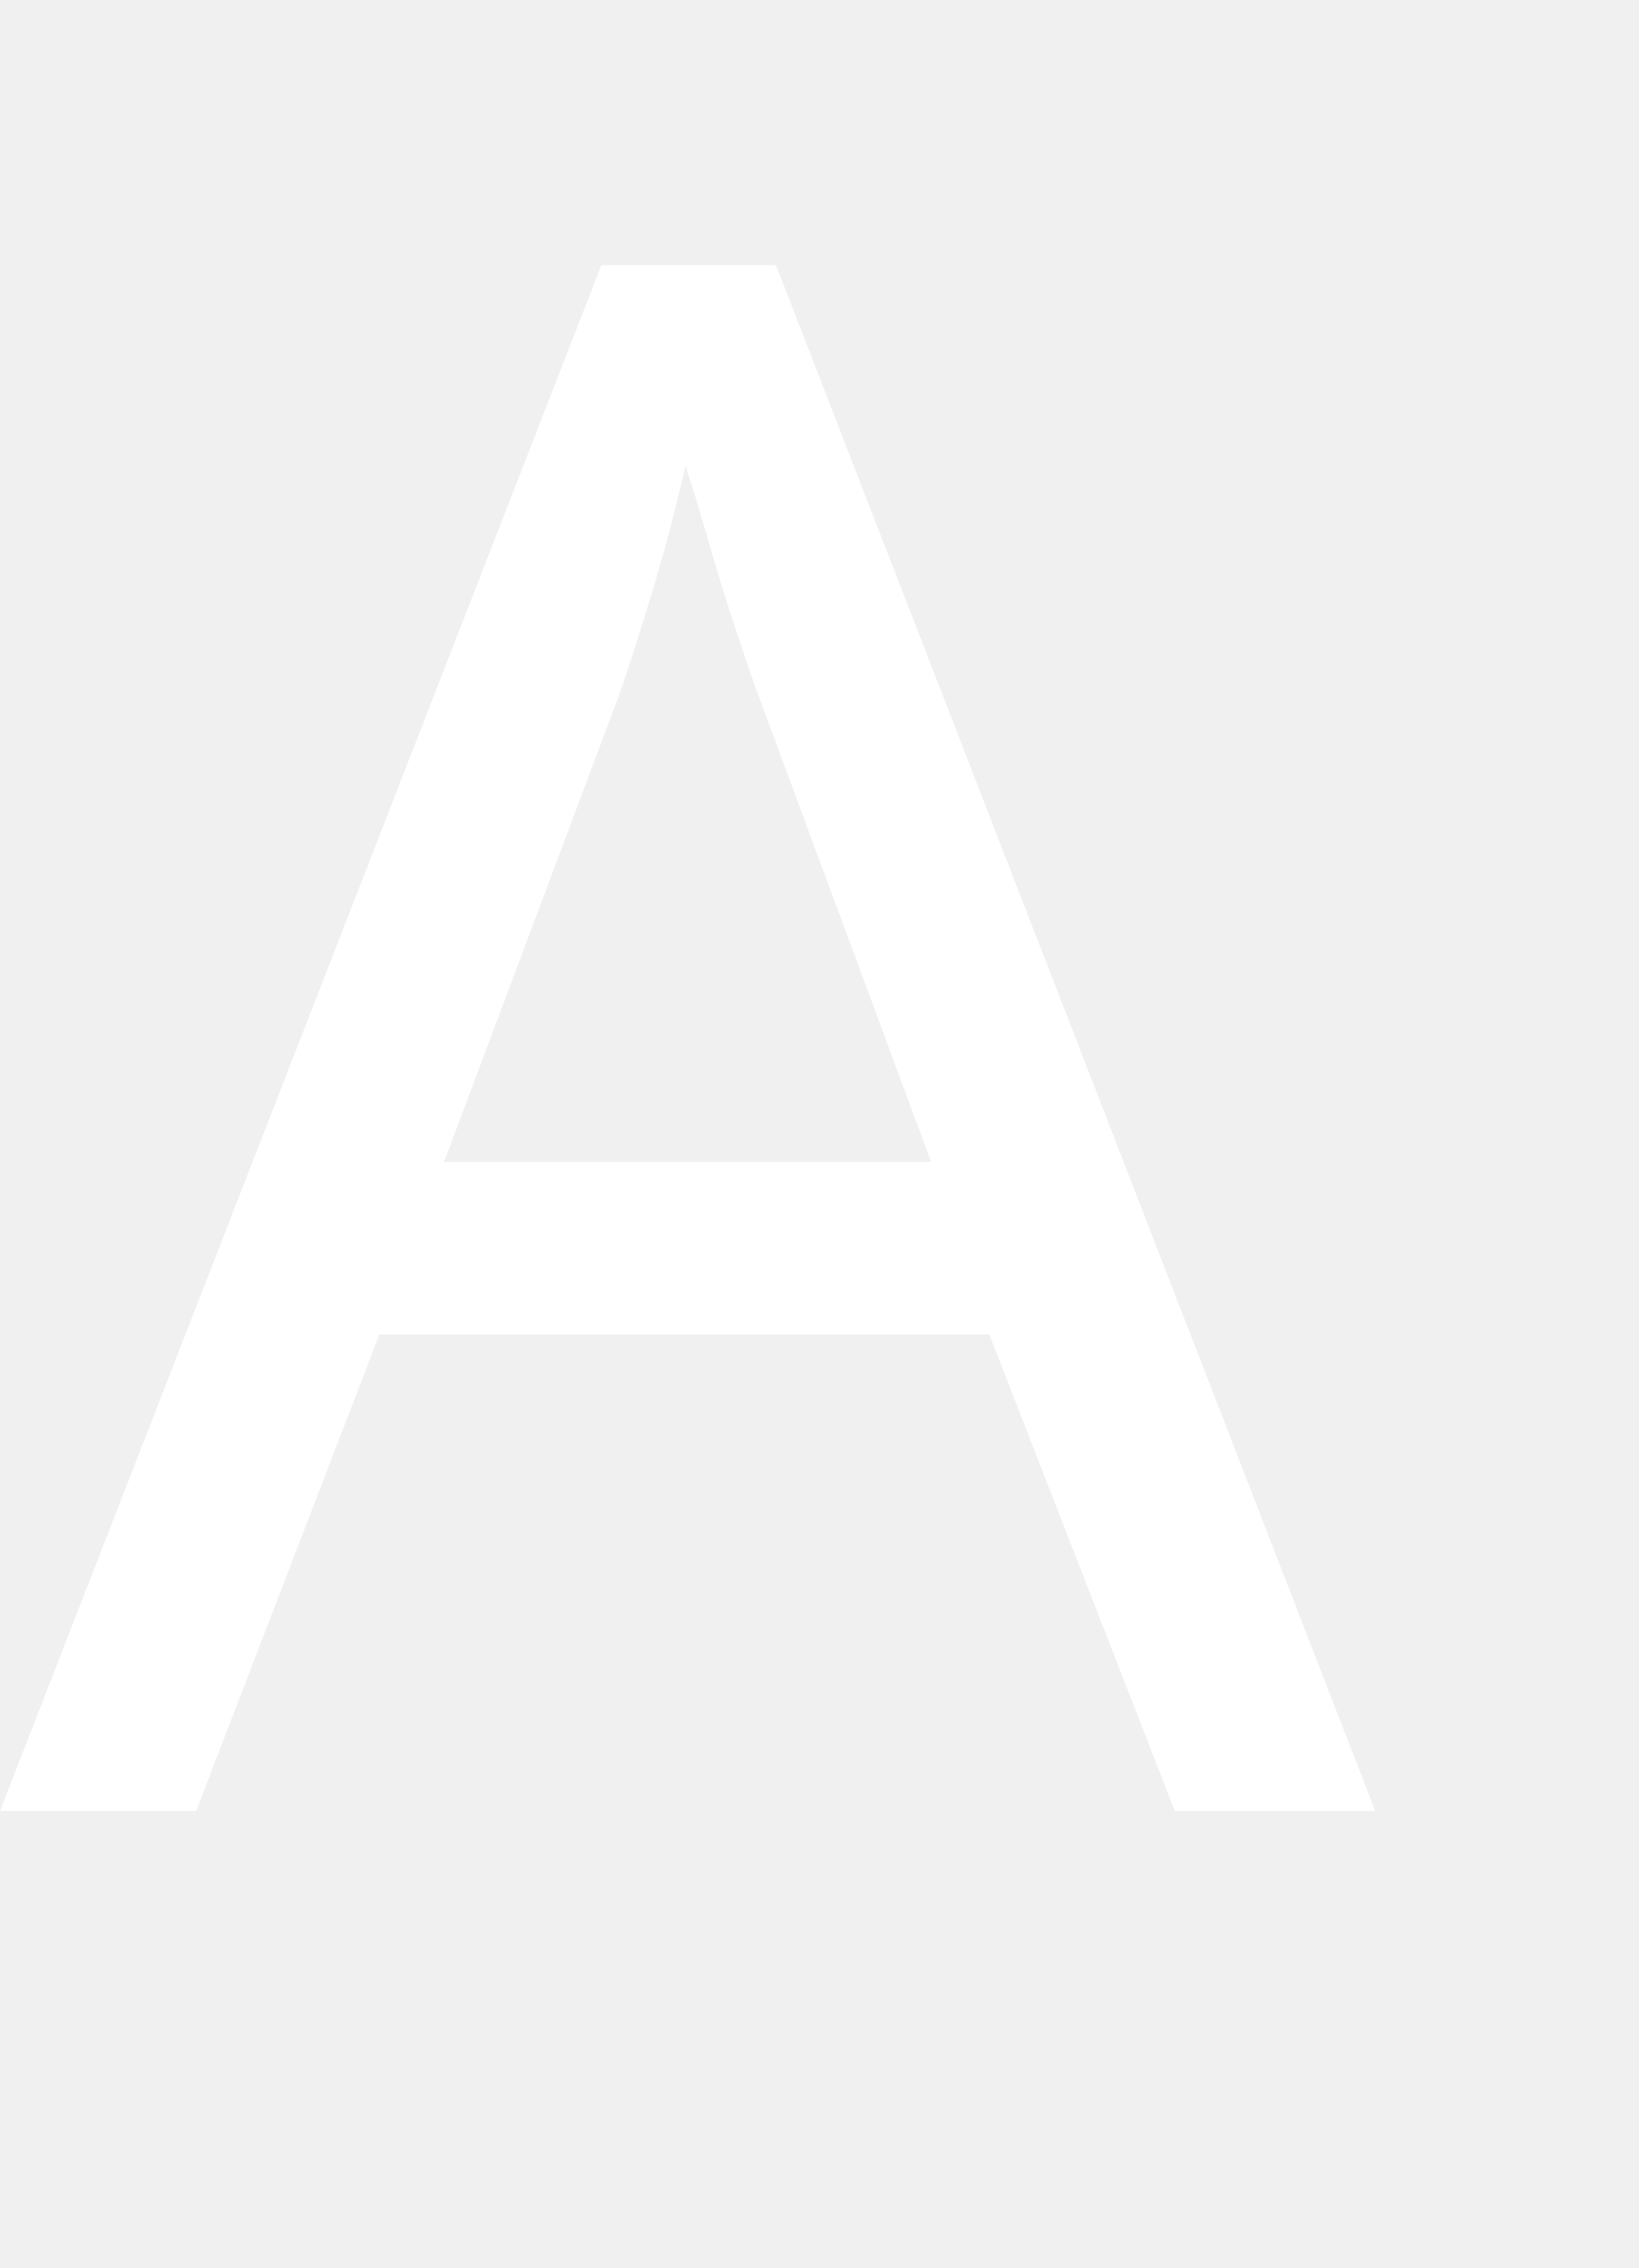
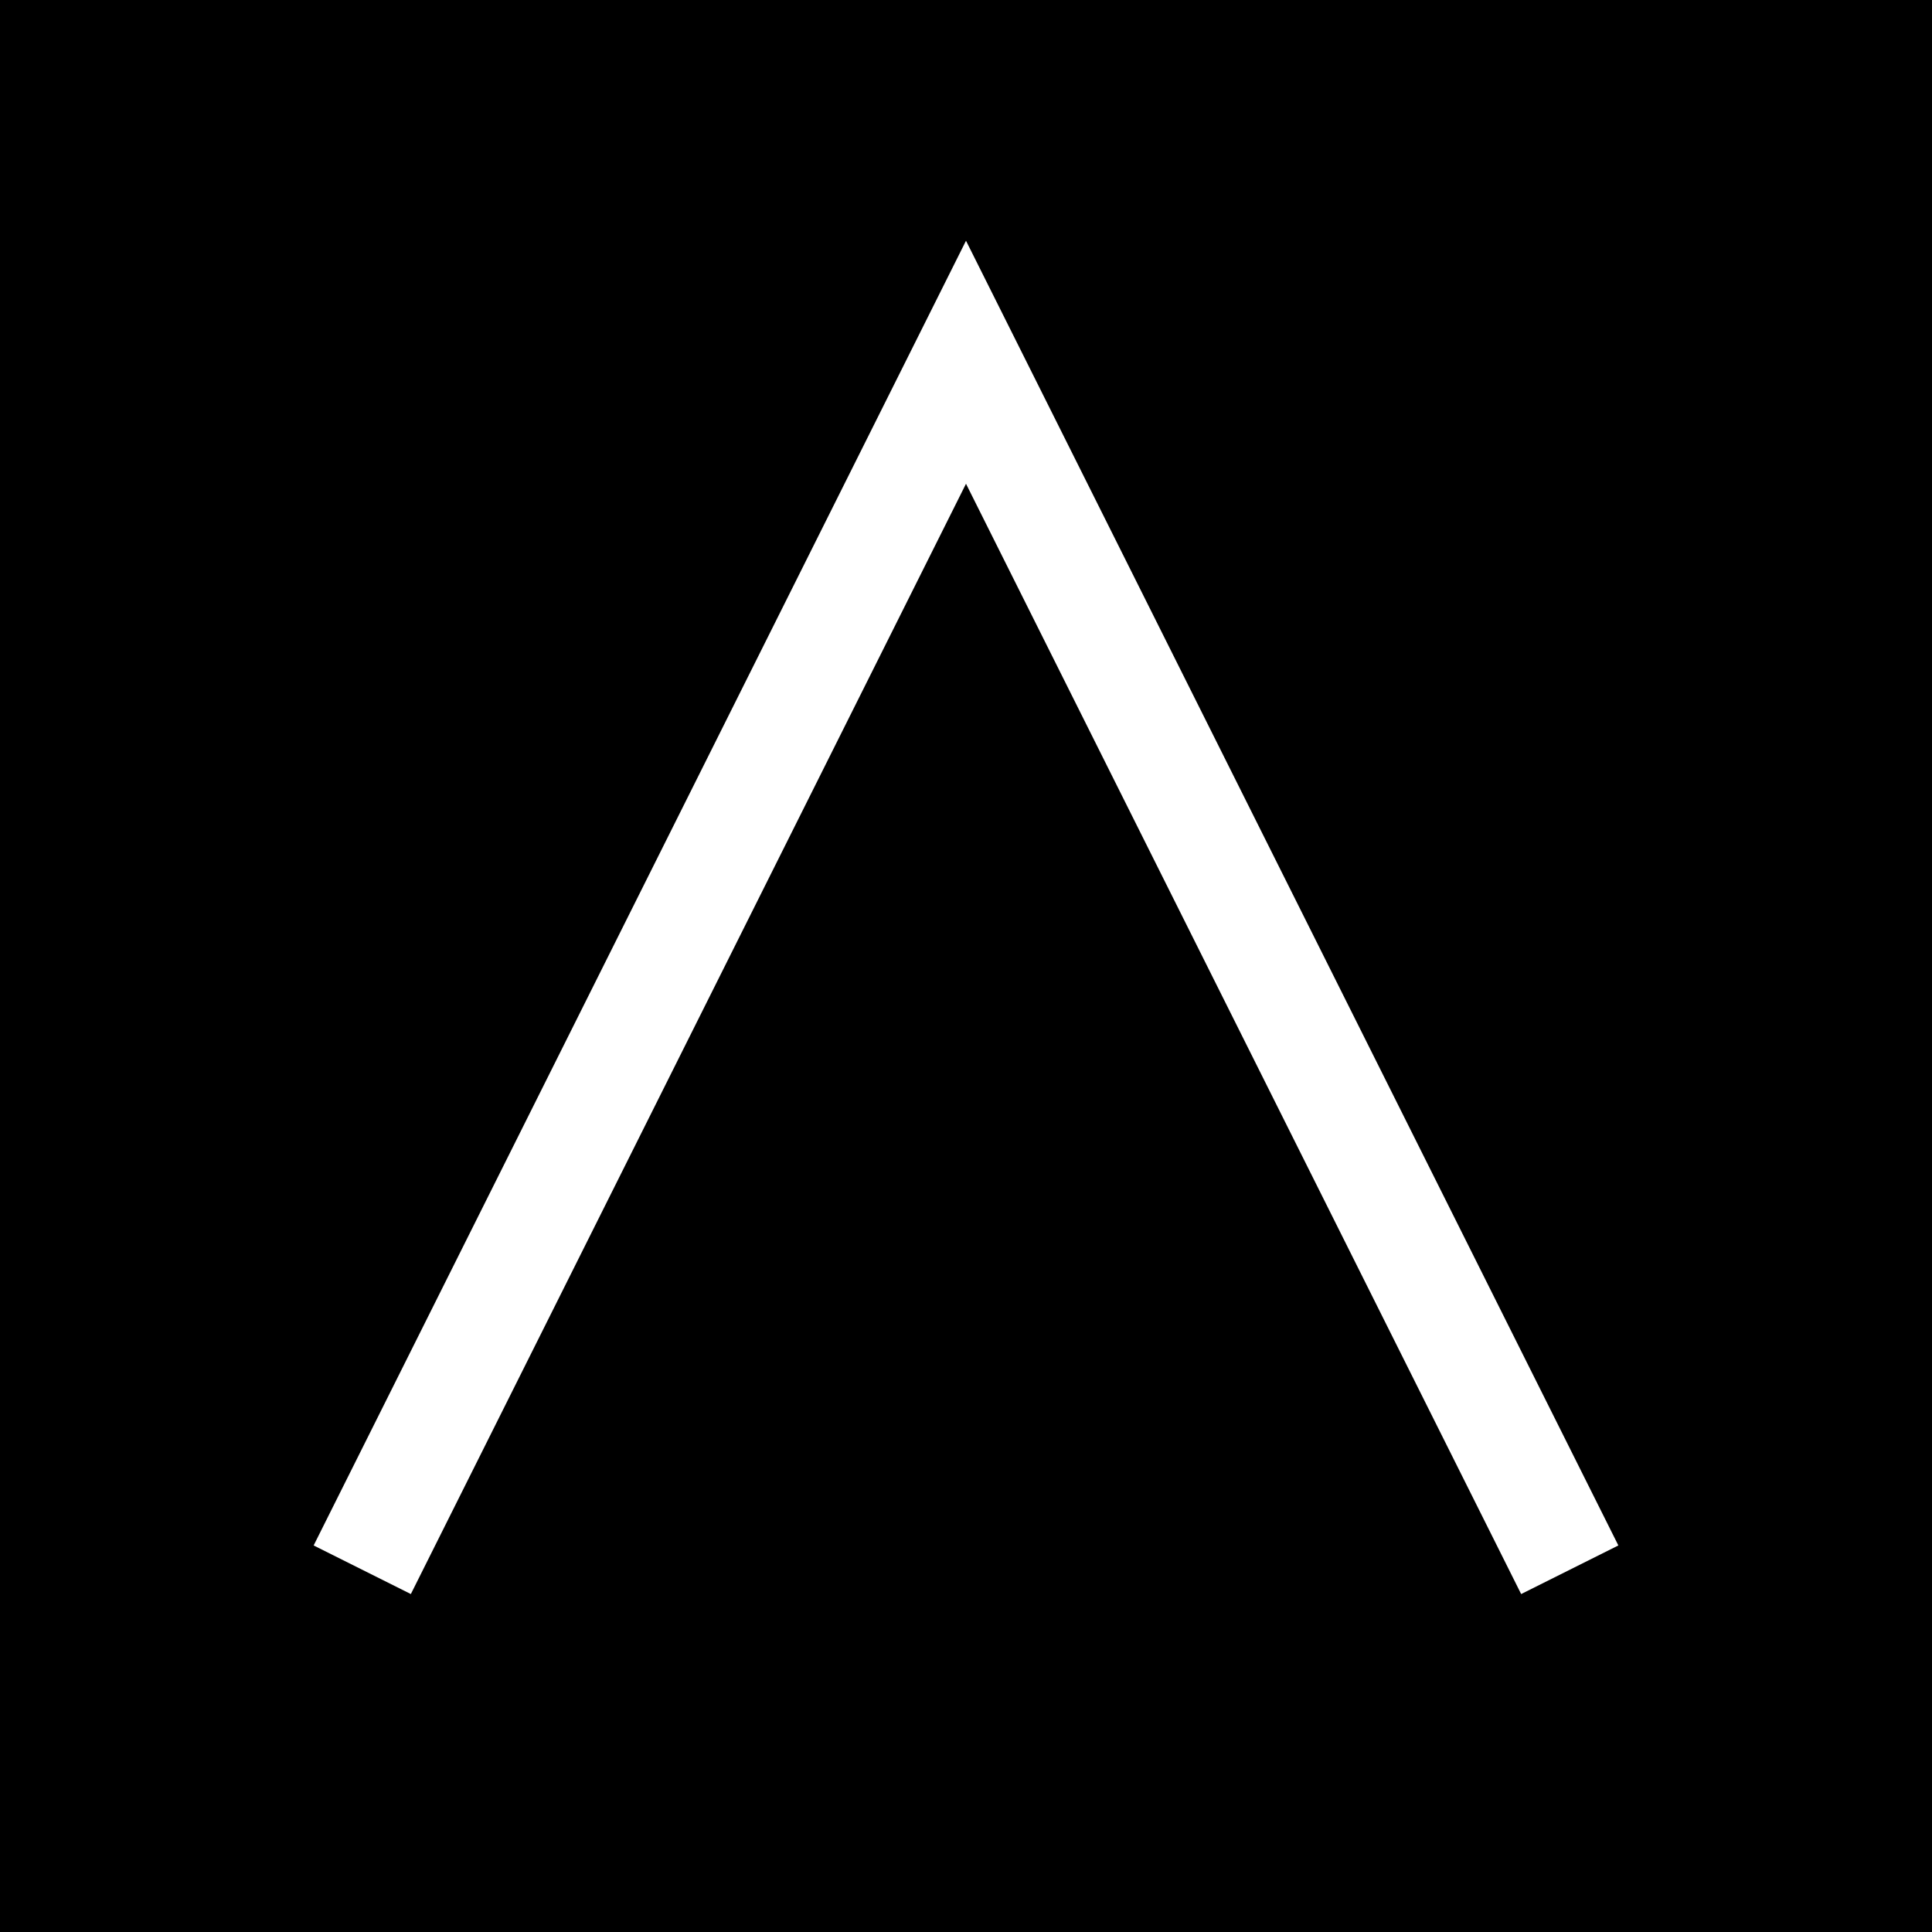
- <svg xmlns="http://www.w3.org/2000/svg" id="Layer_1" data-name="Layer 1" viewBox="0 0 760 1052">
-   <defs>
-     <style>.cls-1{font-size:1000px;fill:#fff;font-family:Adam-Medium, Adam;font-weight:500;letter-spacing:0.12em;}</style>
-   </defs>
-   <text class="cls-1" transform="translate(0 840)">A</text>
+ <svg xmlns="http://www.w3.org/2000/svg" width="512" height="512" viewBox="0 0 32 32" role="img" aria-label="Aluvia">
+   <rect width="32" height="32" fill="#000" />
+   <path d="M6 26 L16 6 L26 26" fill="none" stroke="#fff" stroke-width="1.8" />
</svg>
